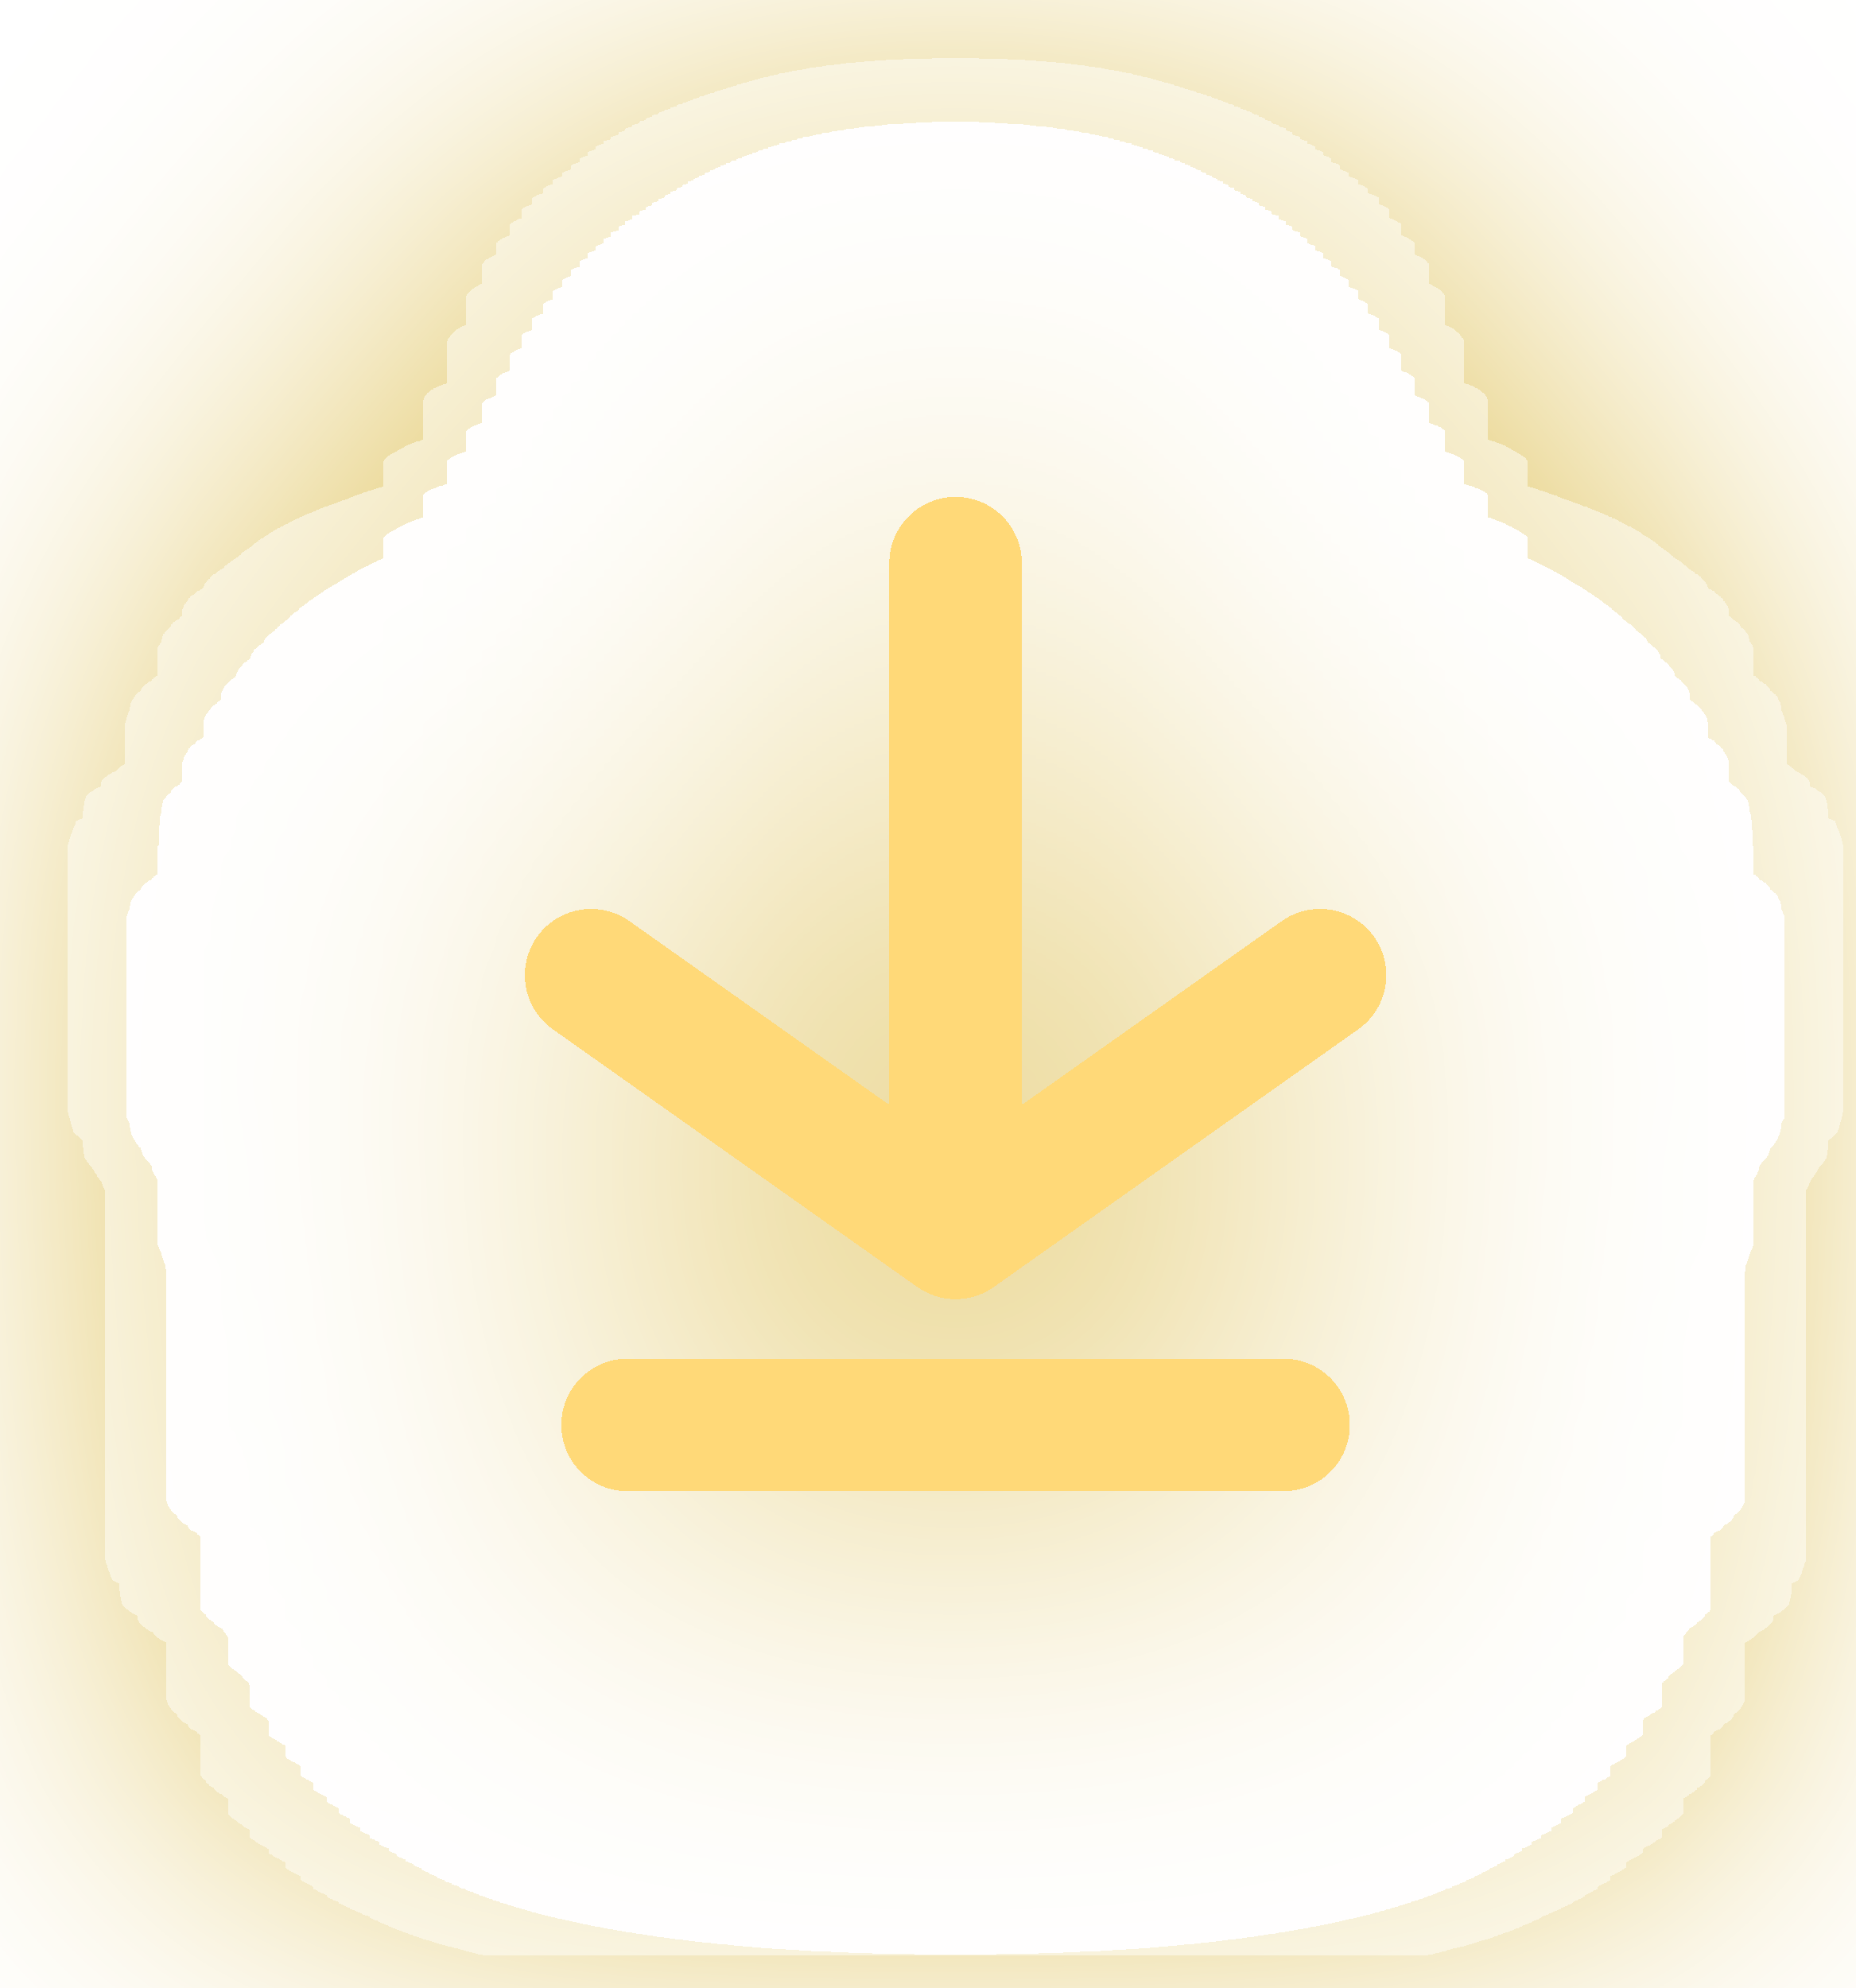
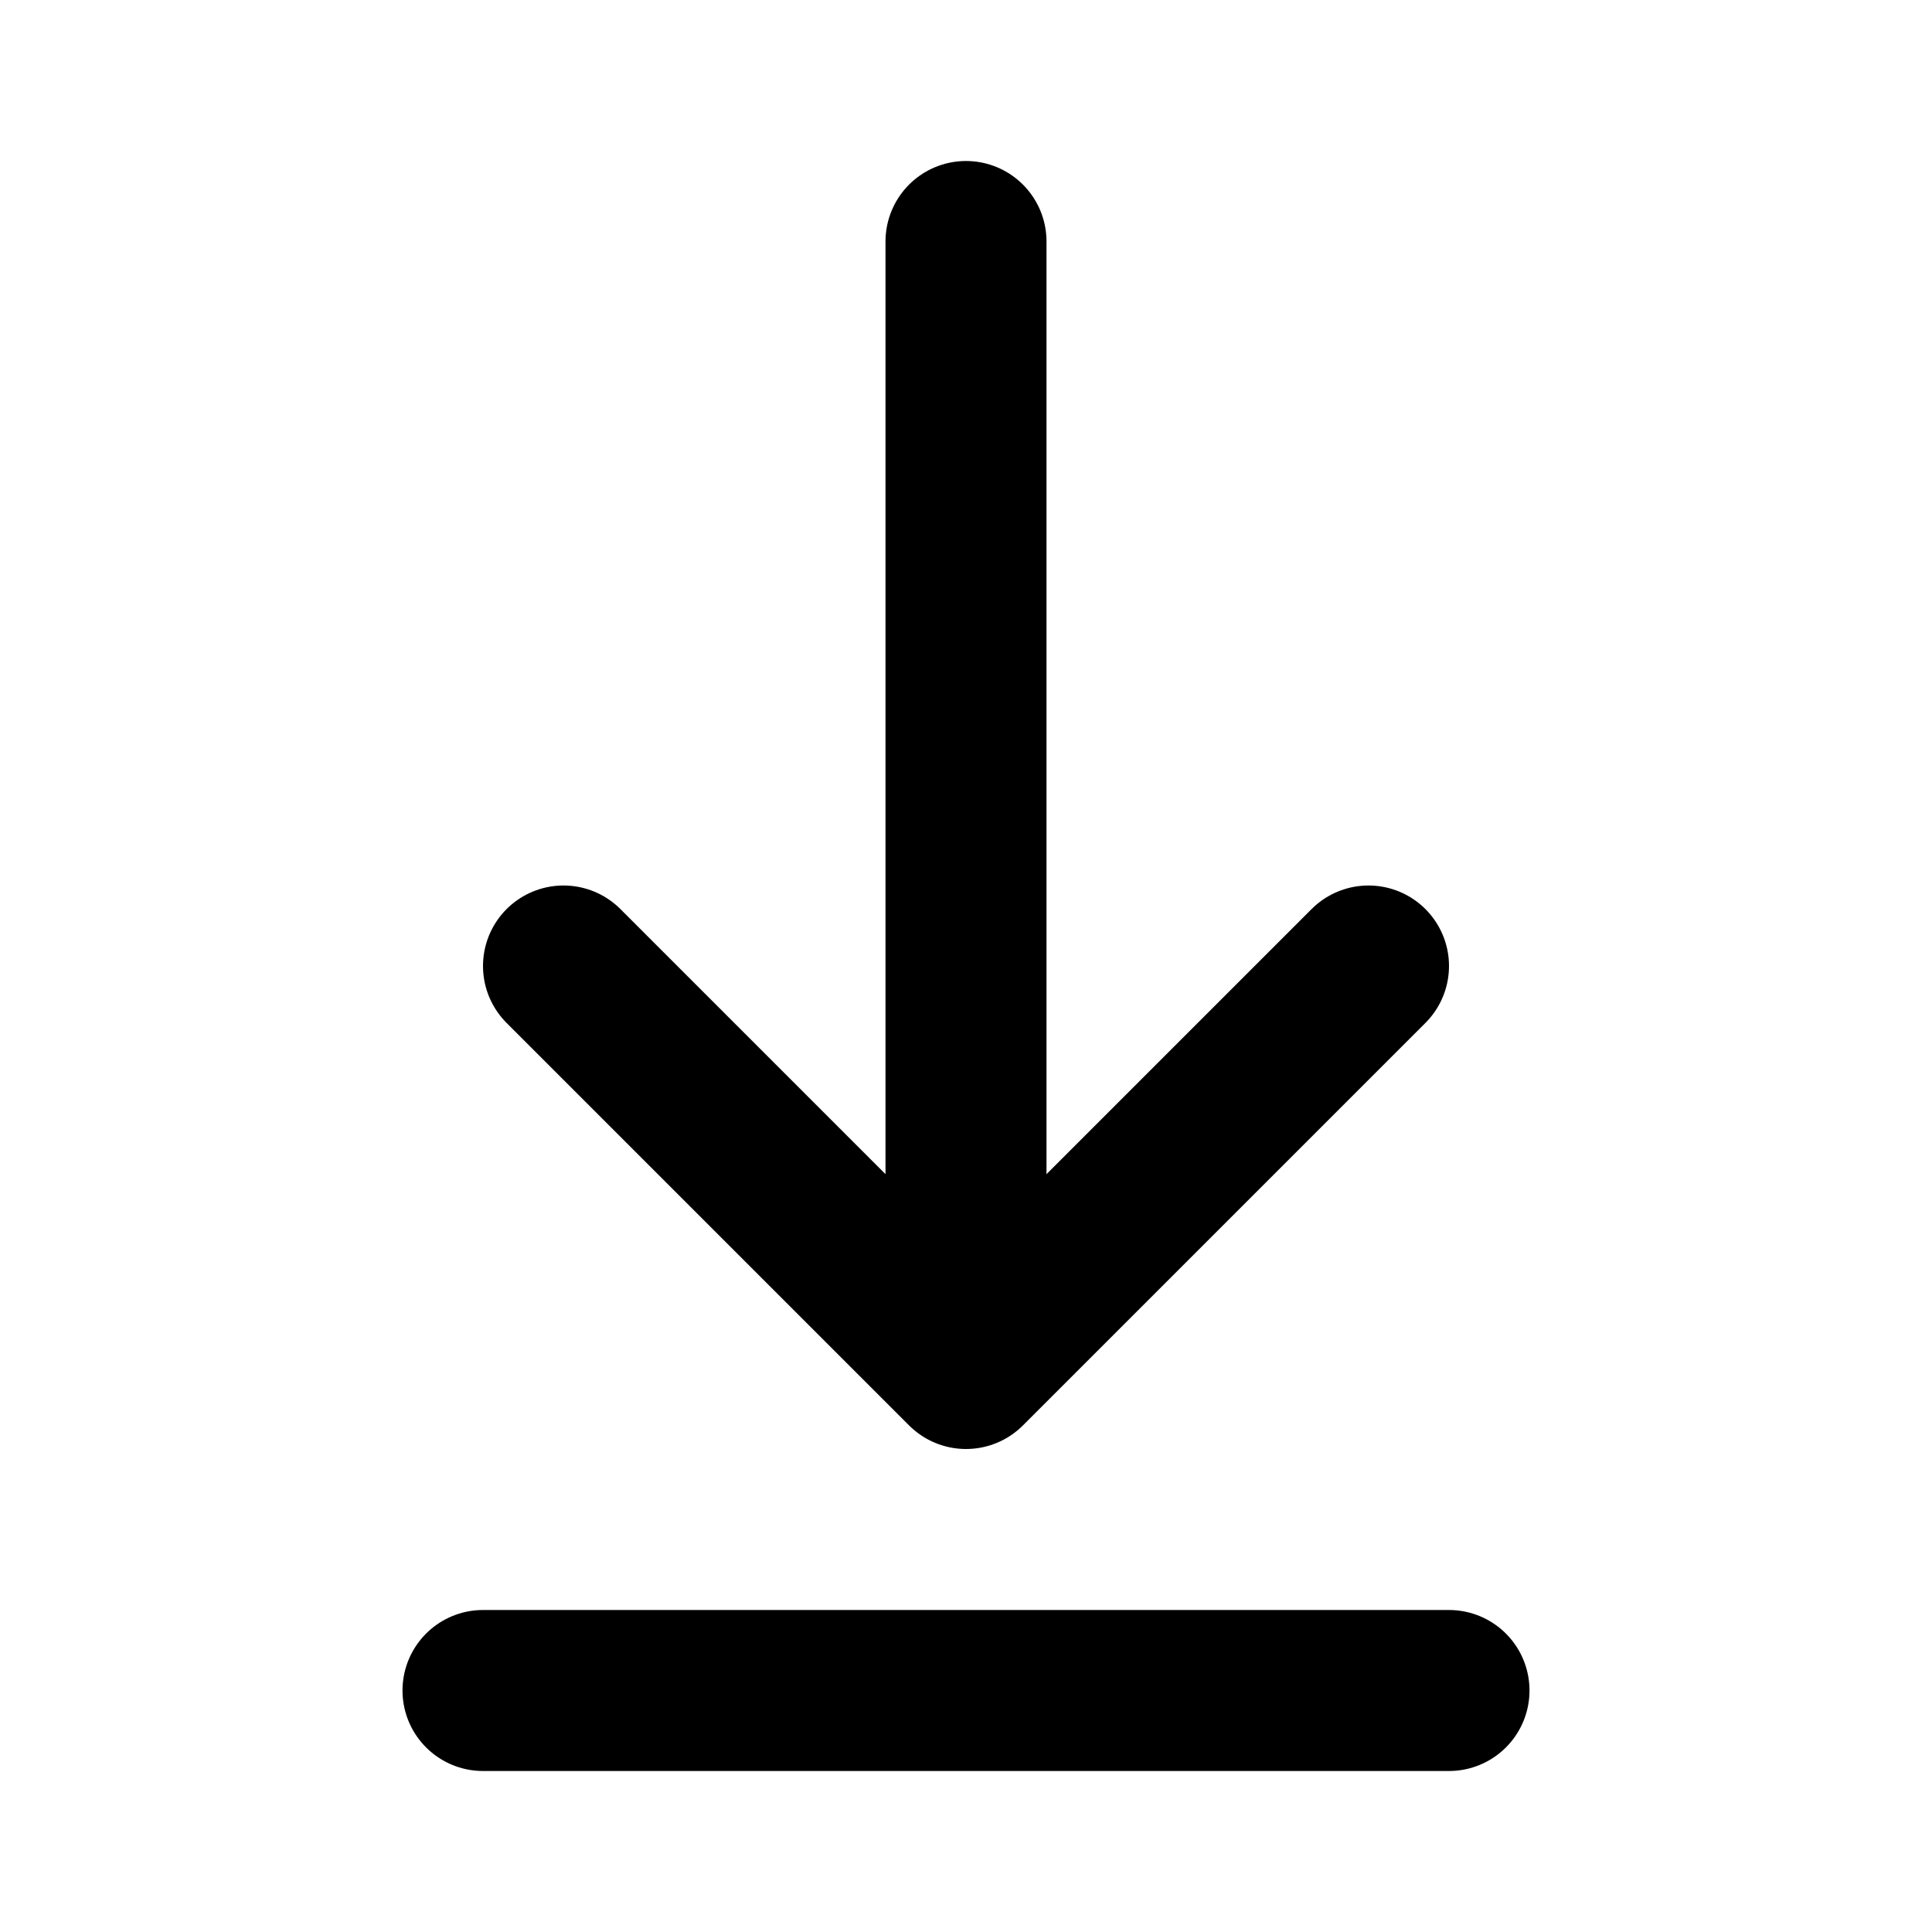
- <svg xmlns="http://www.w3.org/2000/svg" width="28" height="30" viewBox="0 0 28 30" fill="none">
-   <g filter="url(#filter0_d_612_553)">
-     <g filter="url(#filter1_d_612_553)">
-       <path d="M9.47 21.503H19.37M14.42 8.498V18.605M14.42 18.605L19.92 14.716M14.42 18.605L8.92 14.716" stroke="#FFD978" stroke-width="2" stroke-linecap="round" stroke-linejoin="round" shape-rendering="crispEdges" />
-     </g>
+ <svg xmlns="http://www.w3.org/2000/svg" width="800px" height="800px" viewBox="0 0 24 24" fill="none">
+   <g id="Interface / Download">
+     <path id="Vector" d="M6 21H18M12 3V17M12 17L17 12M12 17L7 12" stroke="#000000" stroke-width="2" stroke-linecap="round" stroke-linejoin="round" />
  </g>
-   <defs>
-     <filter id="filter0_d_612_553" x="-2.58" y="-2" width="34" height="34" filterUnits="userSpaceOnUse" color-interpolation-filters="sRGB">
-       <feFlood flood-opacity="0" result="BackgroundImageFix" />
-       <feColorMatrix in="SourceAlpha" type="matrix" values="0 0 0 0 0 0 0 0 0 0 0 0 0 0 0 0 0 0 127 0" result="hardAlpha" />
-       <feOffset />
-       <feGaussianBlur stdDeviation="3.5" />
-       <feComposite in2="hardAlpha" operator="out" />
-       <feColorMatrix type="matrix" values="0 0 0 0 0.863 0 0 0 0 0.735 0 0 0 0 0.282 0 0 0 1 0" />
-       <feBlend mode="normal" in2="BackgroundImageFix" result="effect1_dropShadow_612_553" />
-       <feBlend mode="normal" in="SourceGraphic" in2="effect1_dropShadow_612_553" result="shape" />
-     </filter>
-     <filter id="filter1_d_612_553" x="0.92" y="0.498" width="27" height="29.005" filterUnits="userSpaceOnUse" color-interpolation-filters="sRGB">
-       <feFlood flood-opacity="0" result="BackgroundImageFix" />
-       <feColorMatrix in="SourceAlpha" type="matrix" values="0 0 0 0 0 0 0 0 0 0 0 0 0 0 0 0 0 0 127 0" result="hardAlpha" />
-       <feOffset />
-       <feGaussianBlur stdDeviation="3.5" />
-       <feComposite in2="hardAlpha" operator="out" />
-       <feColorMatrix type="matrix" values="0 0 0 0 0.863 0 0 0 0 0.735 0 0 0 0 0.282 0 0 0 1 0" />
-       <feBlend mode="normal" in2="BackgroundImageFix" result="effect1_dropShadow_612_553" />
-       <feBlend mode="normal" in="SourceGraphic" in2="effect1_dropShadow_612_553" result="shape" />
-     </filter>
-   </defs>
</svg>
